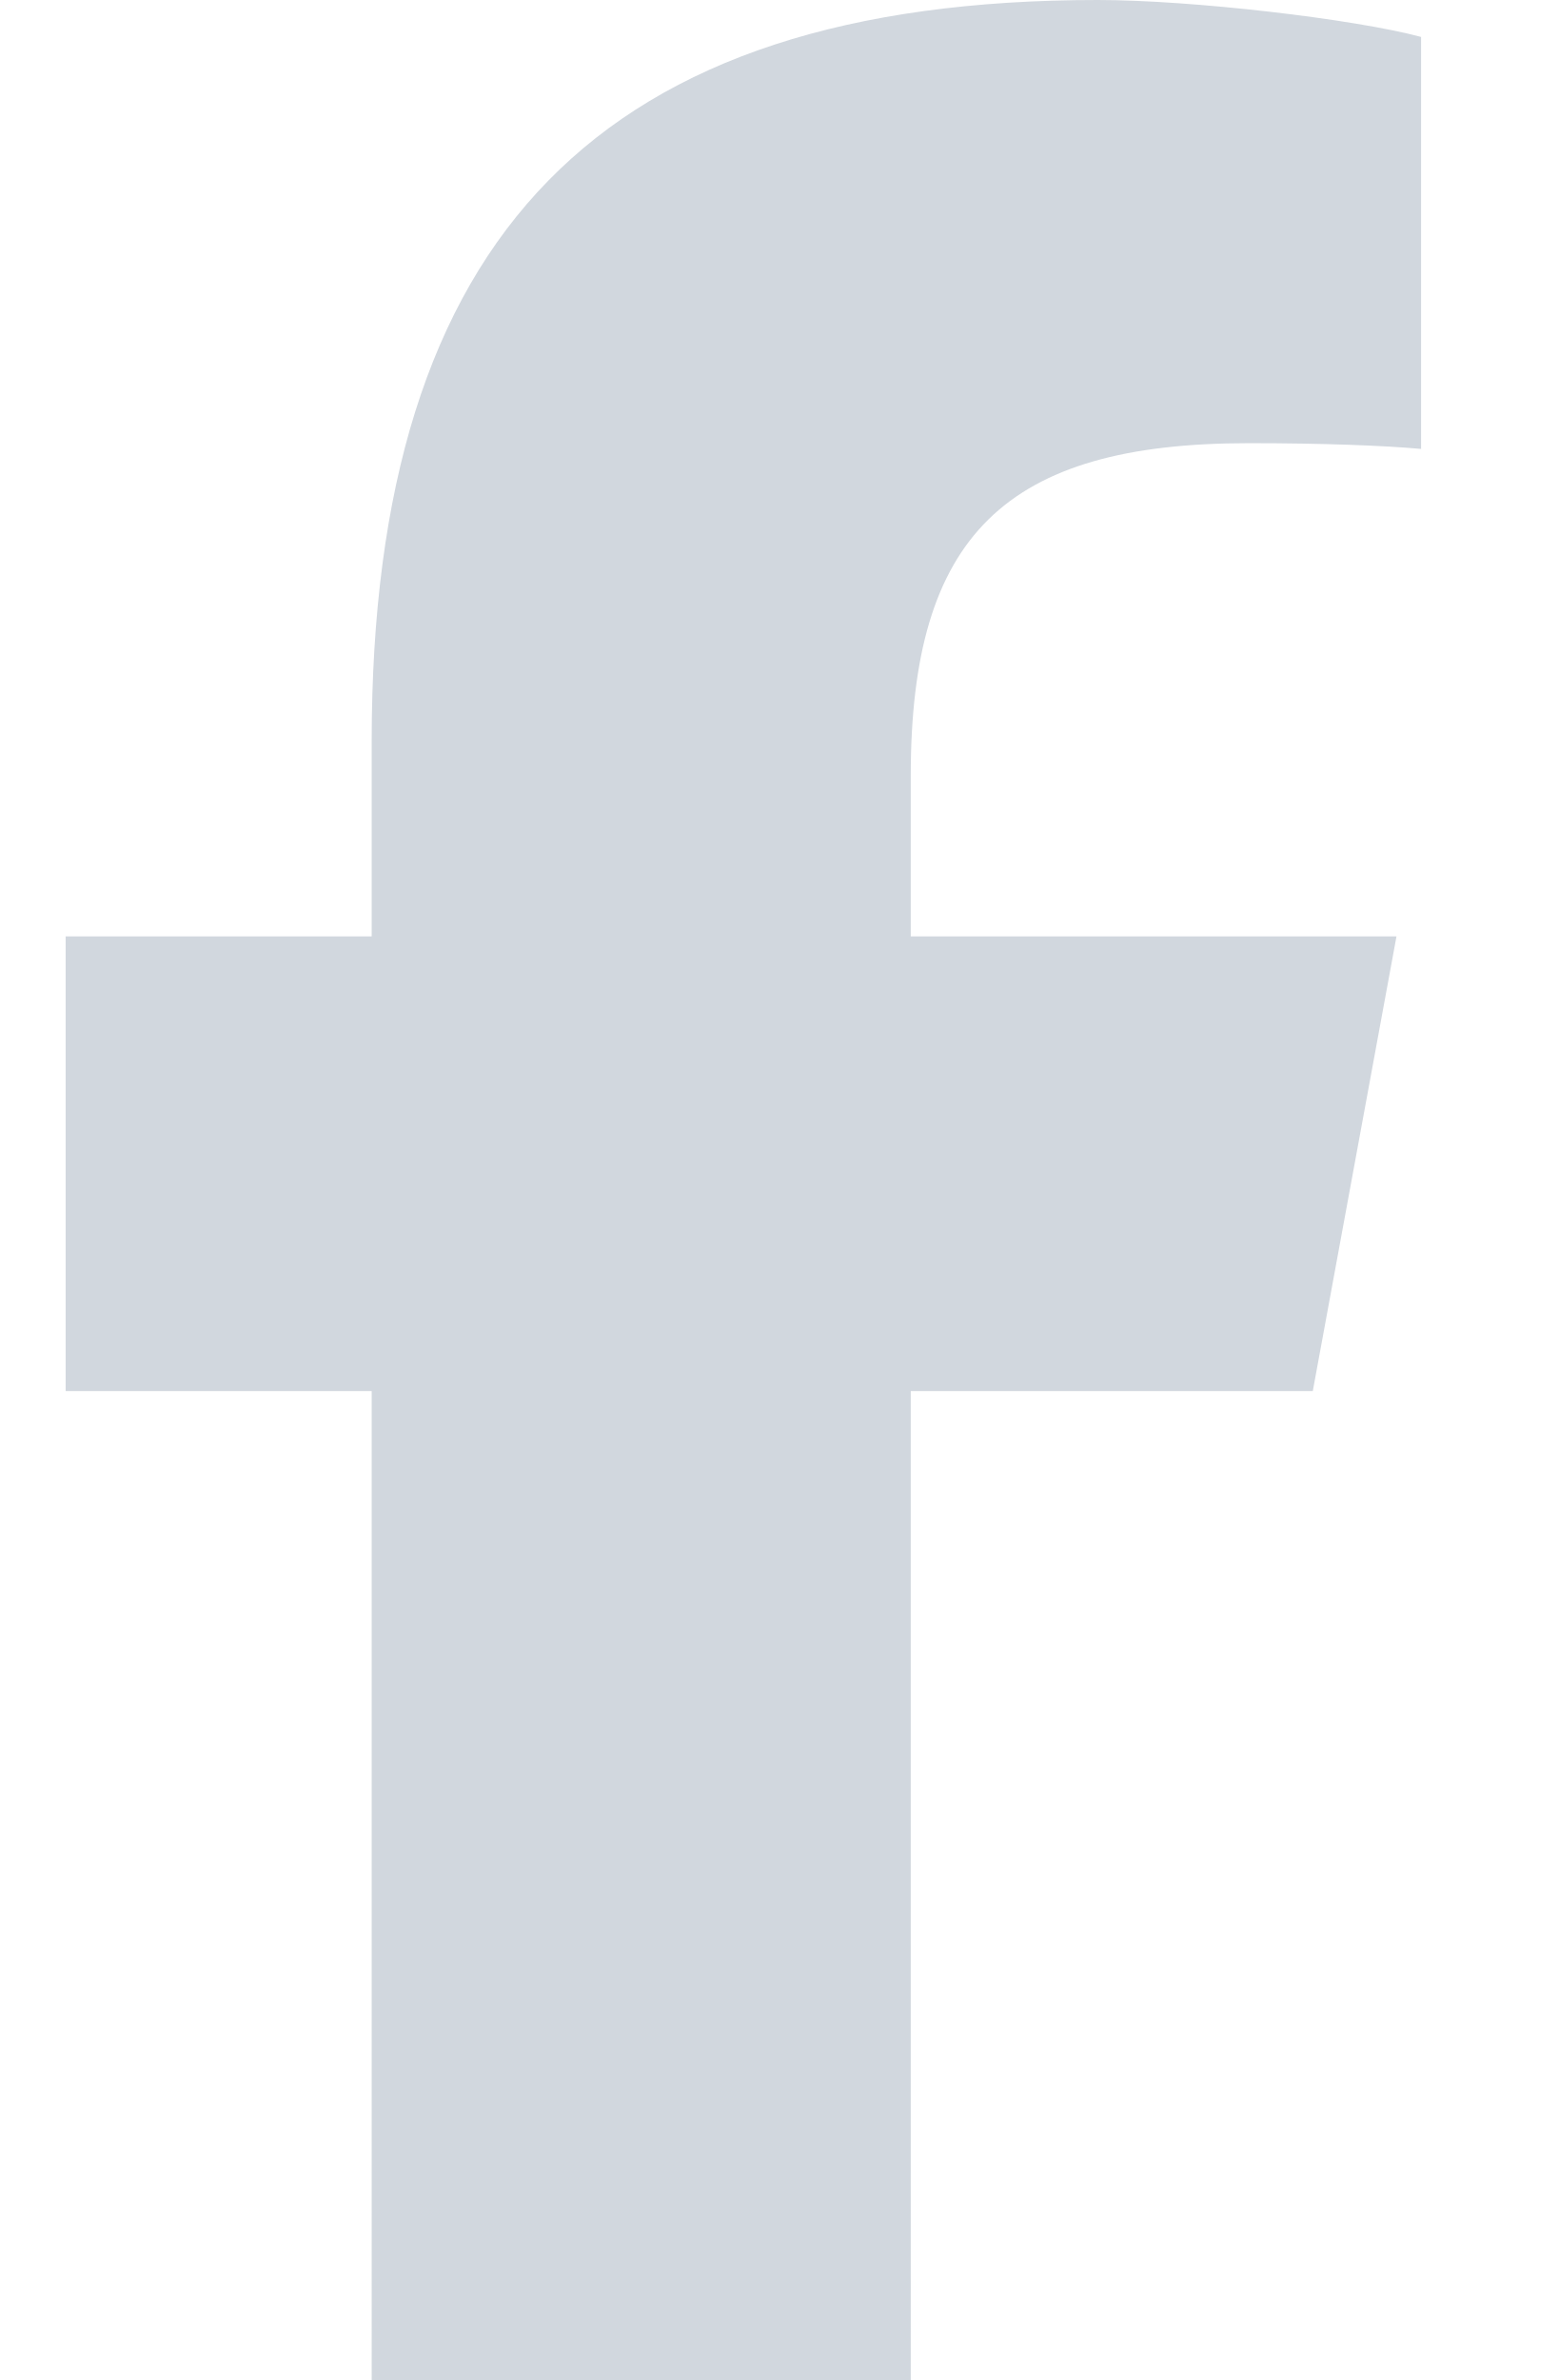
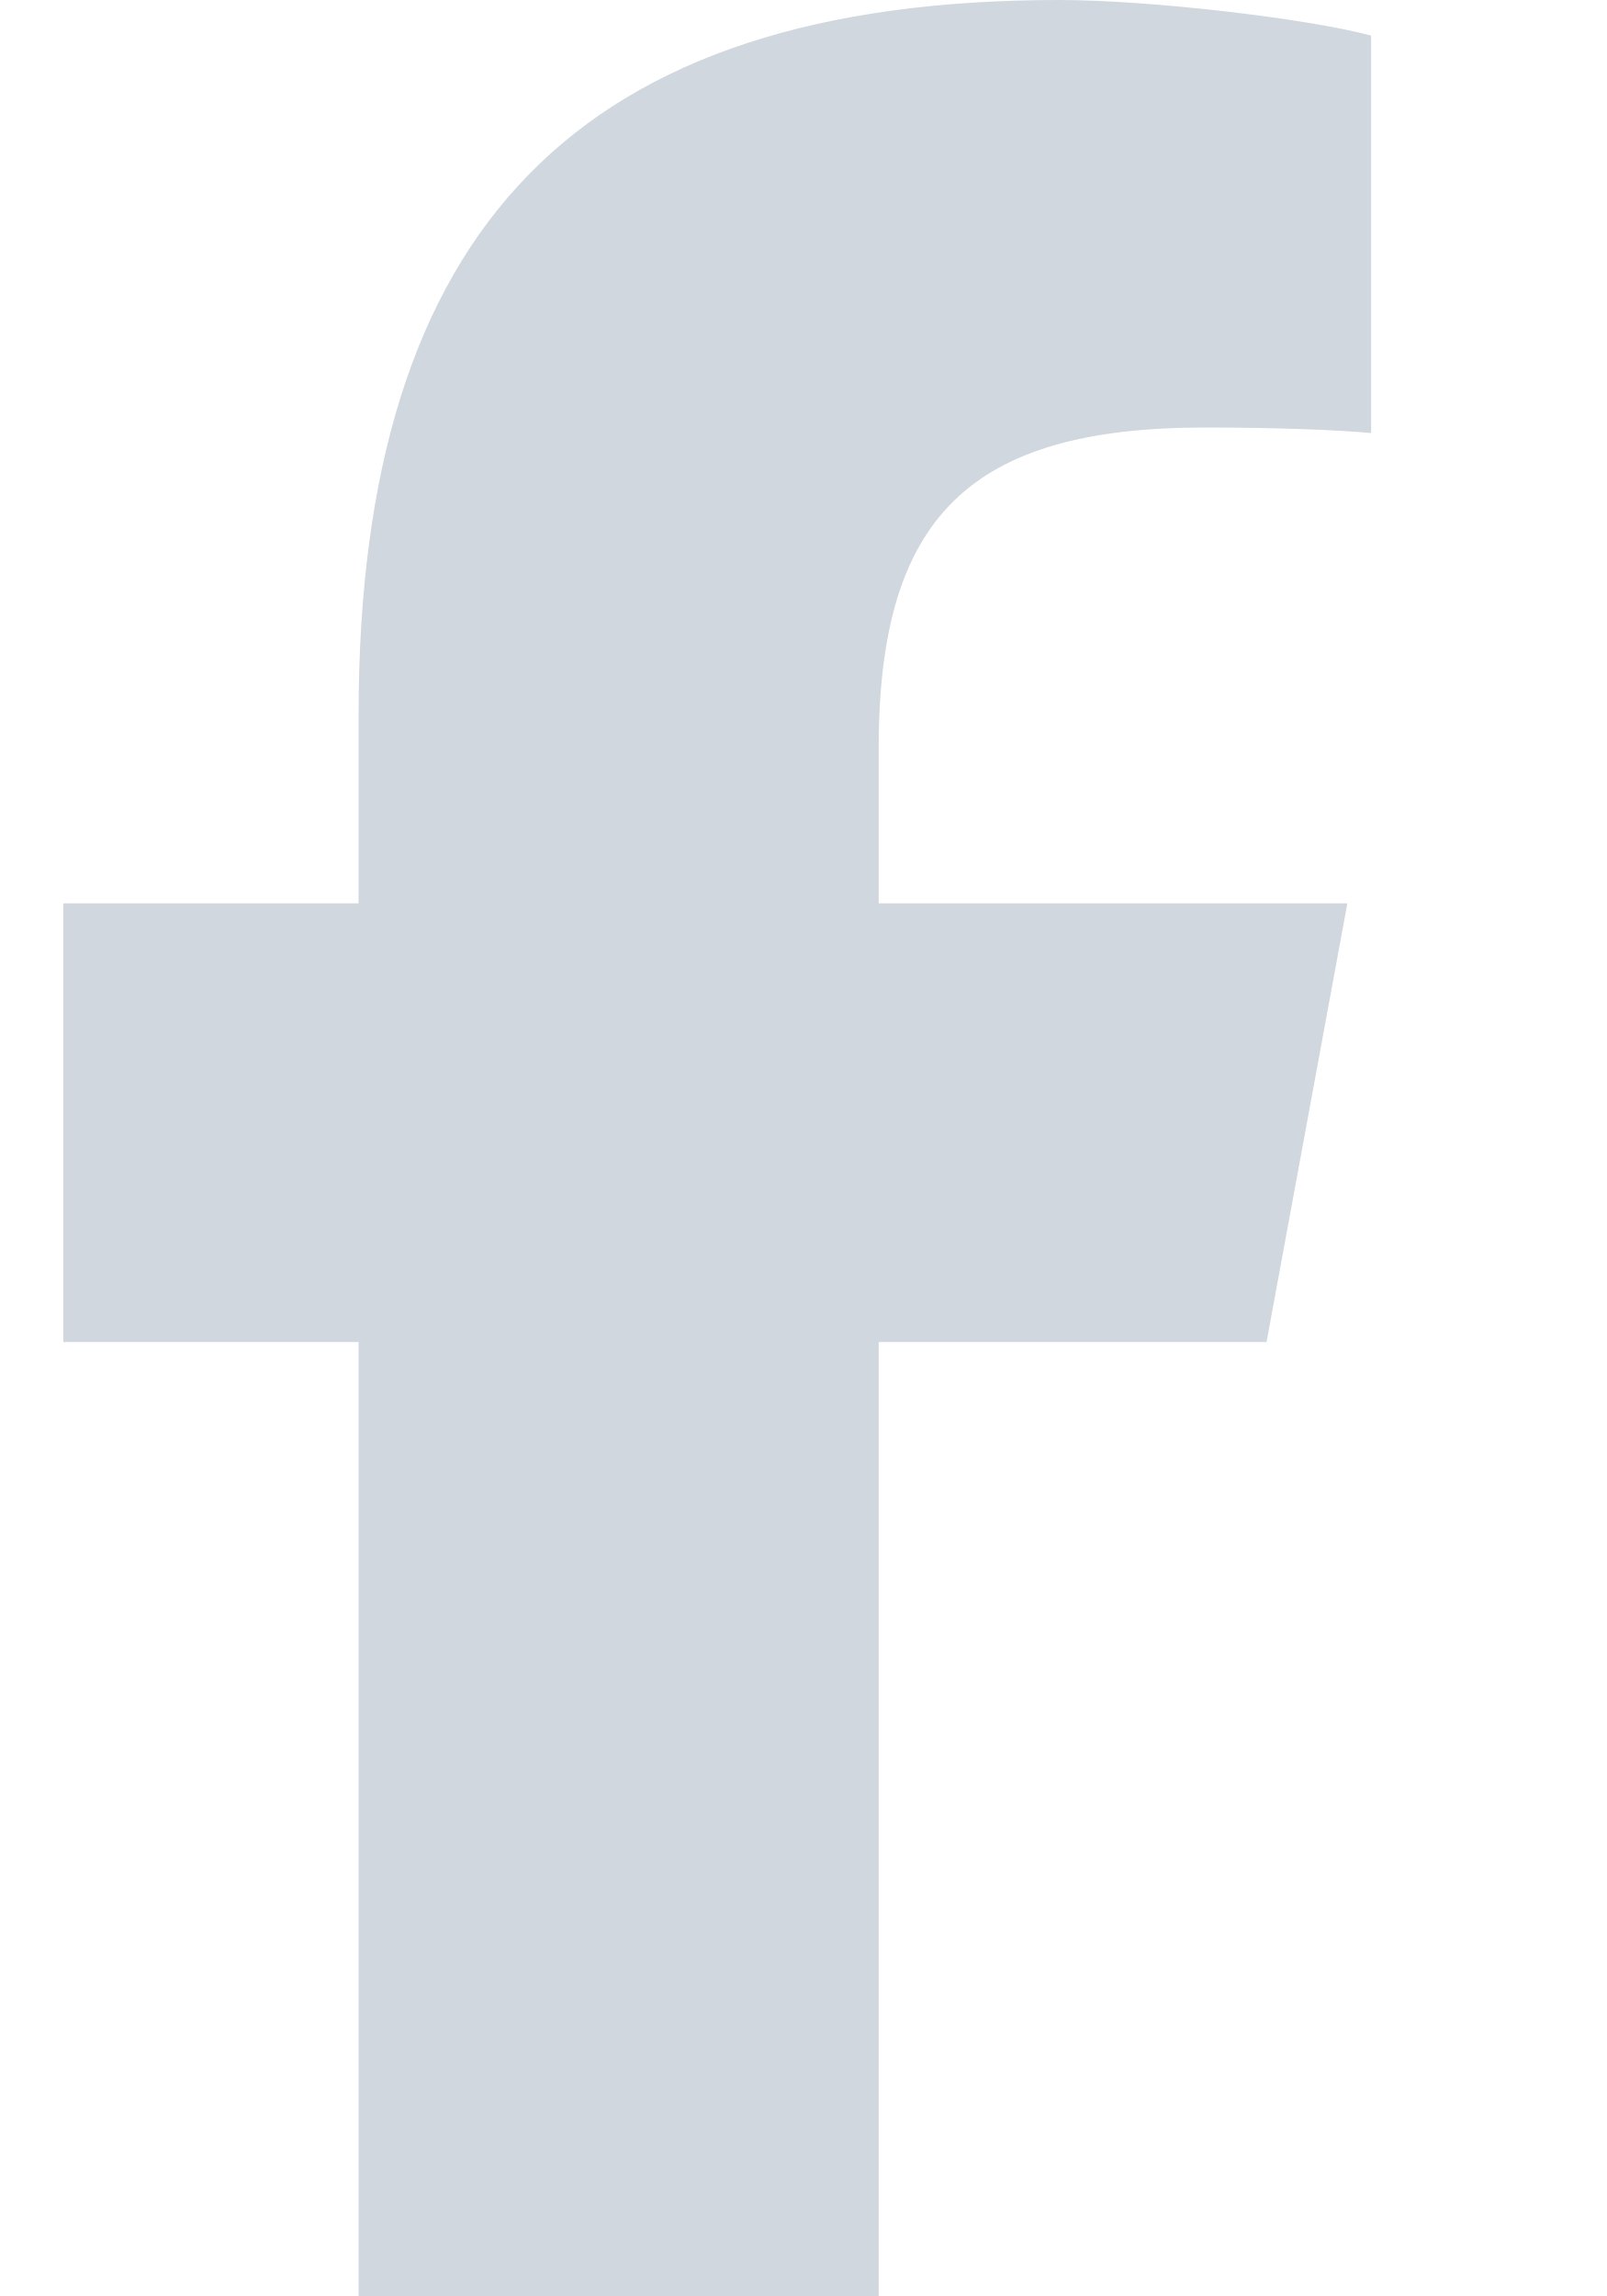
- <svg xmlns="http://www.w3.org/2000/svg" width="19" height="29" fill="none">
-   <path fill="#D1D7DE" d="M4.53 16.95V29h6.57V16.95H16l1.02-5.54H11.1V9.45c0-2.92 1.15-4.05 4.12-4.05.92 0 1.66.03 2.1.07V.45C16.5.23 14.52 0 13.38 0 7.32 0 4.53 2.86 4.53 9.03v2.38H.8v5.54h3.74Z" />
+ <svg xmlns="http://www.w3.org/2000/svg" width="14" height="20" viewBox="0 0 14 20" fill="none">
+   <path d="M3.124 11.69V20H7.655V11.69H11.034L11.738 7.869H7.655V6.517C7.655 4.503 8.448 3.724 10.497 3.724C11.131 3.724 11.641 3.745 11.945 3.772V0.31C11.379 0.159 10.014 0 9.228 0C5.048 0 3.124 1.972 3.124 6.228V7.869H0.552V11.69H3.131H3.124Z" fill="#D1D7DE" />
</svg>
